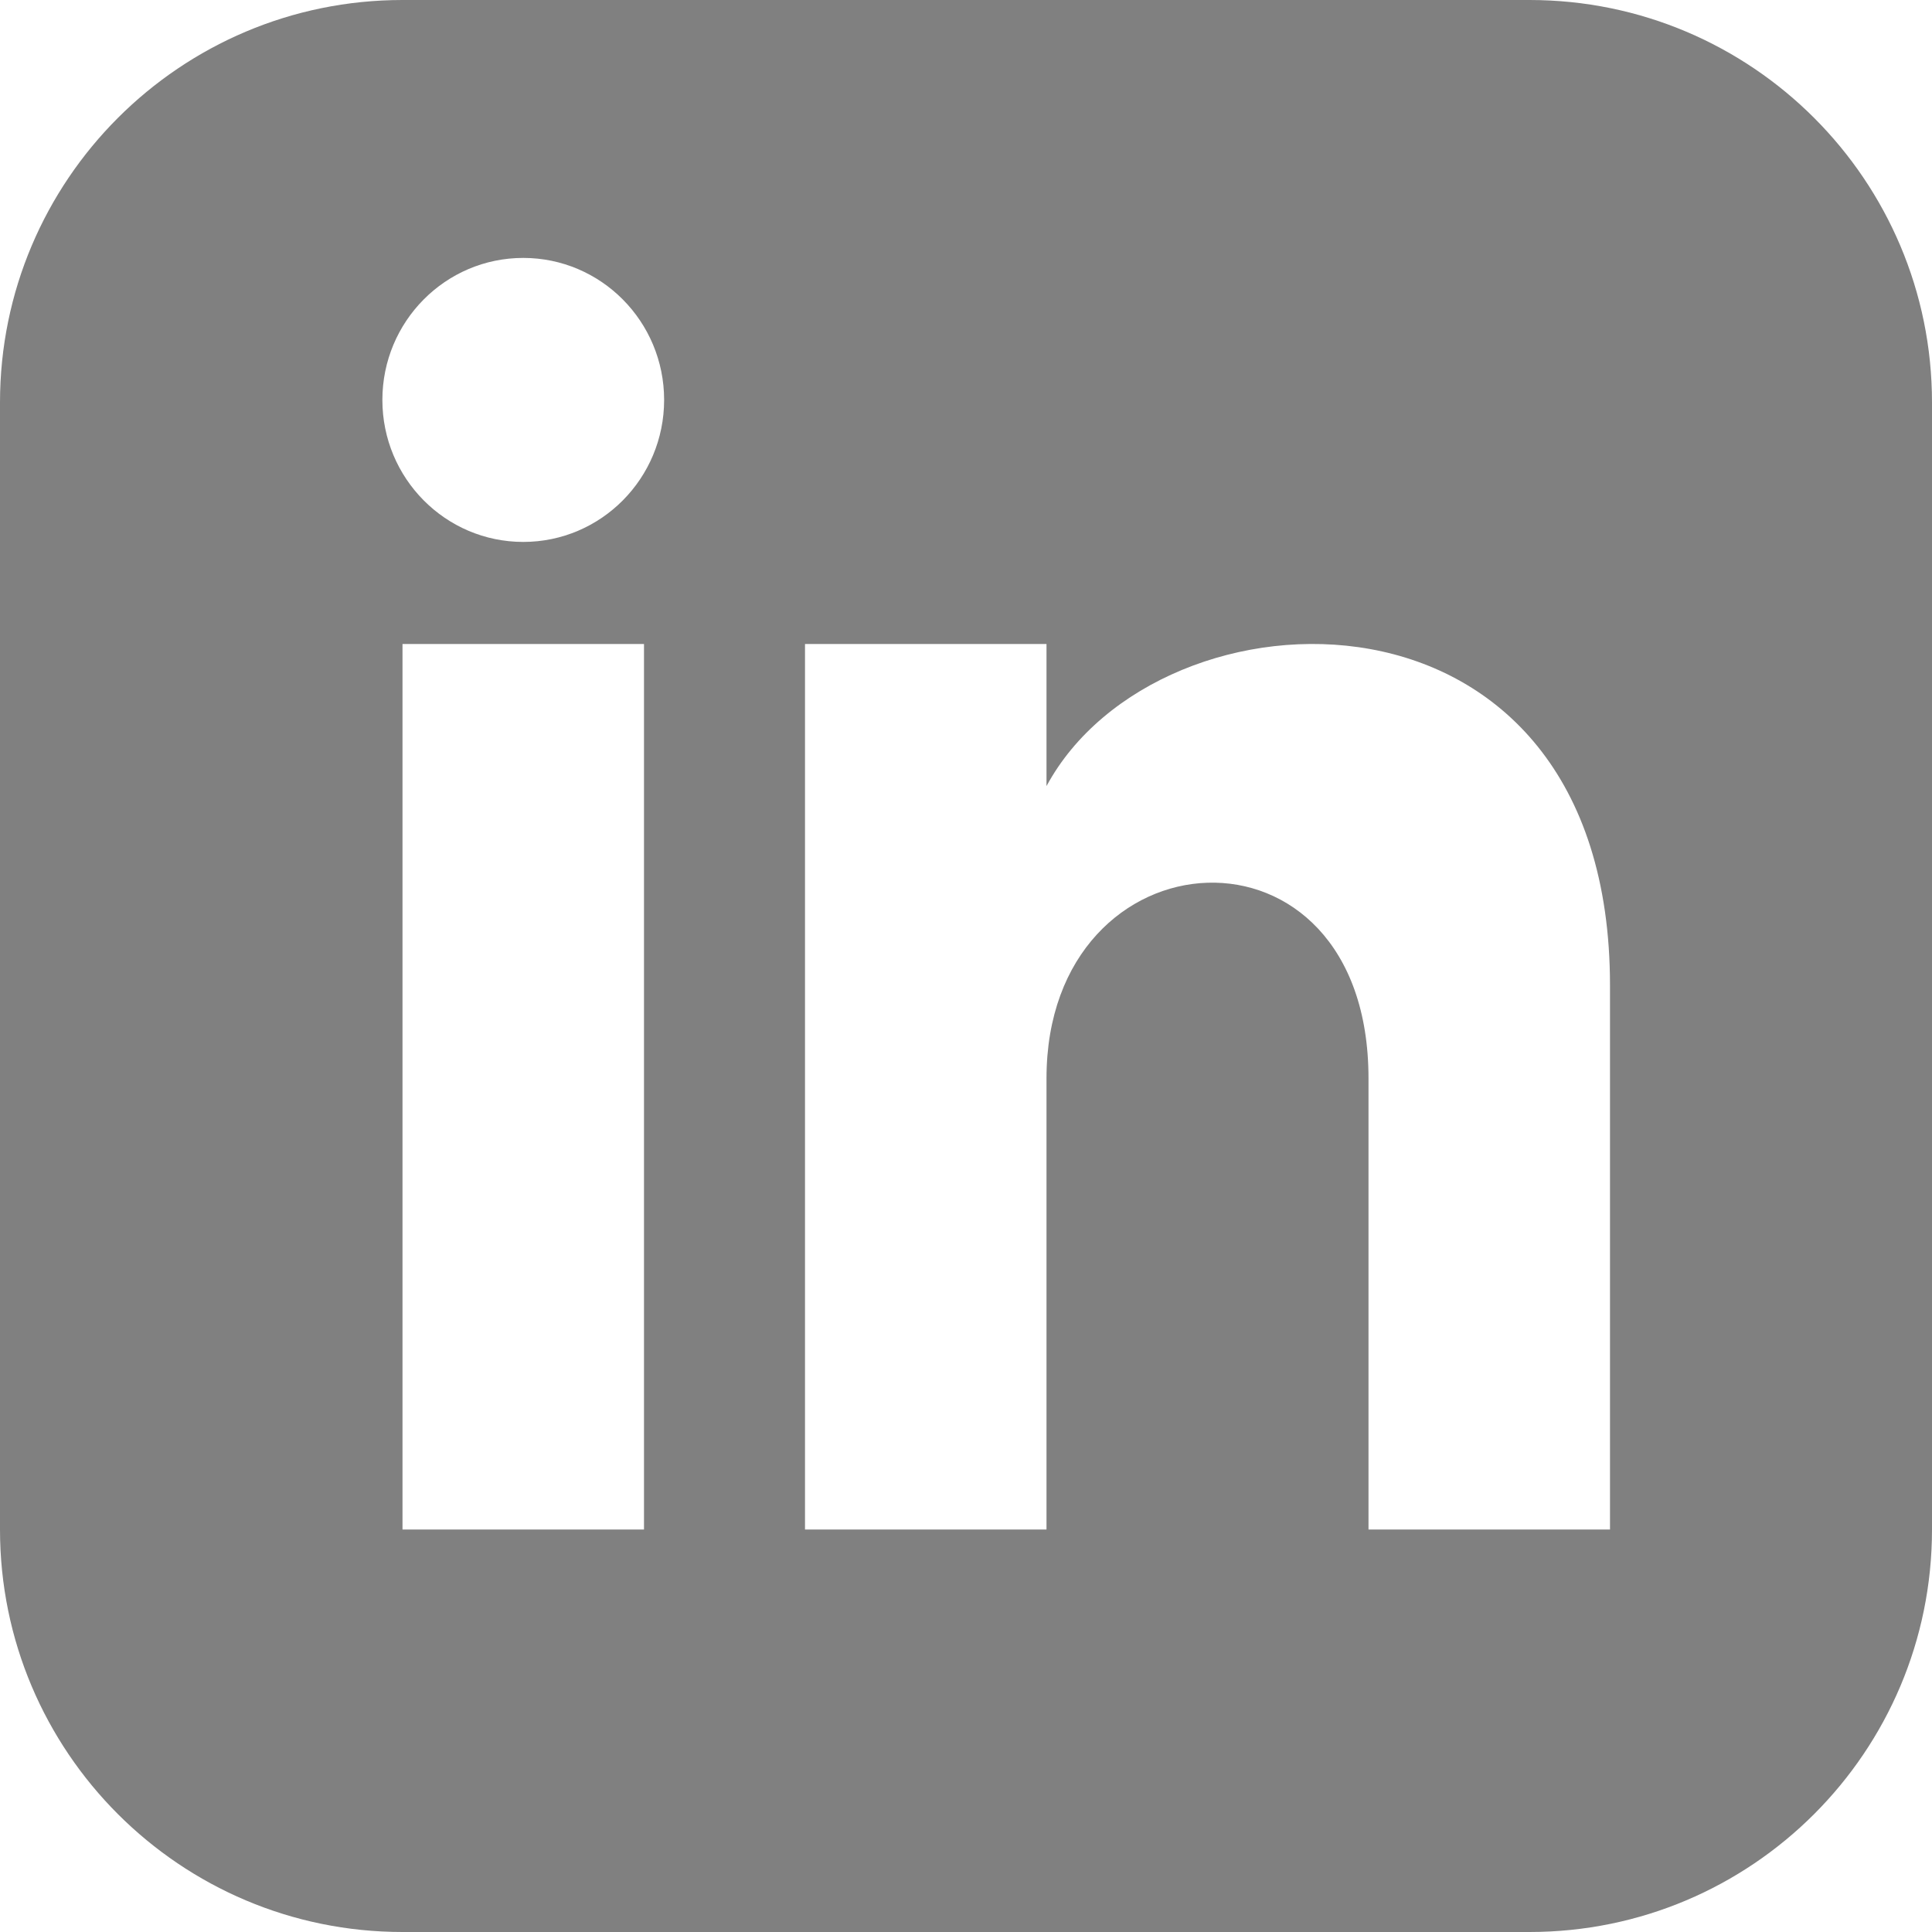
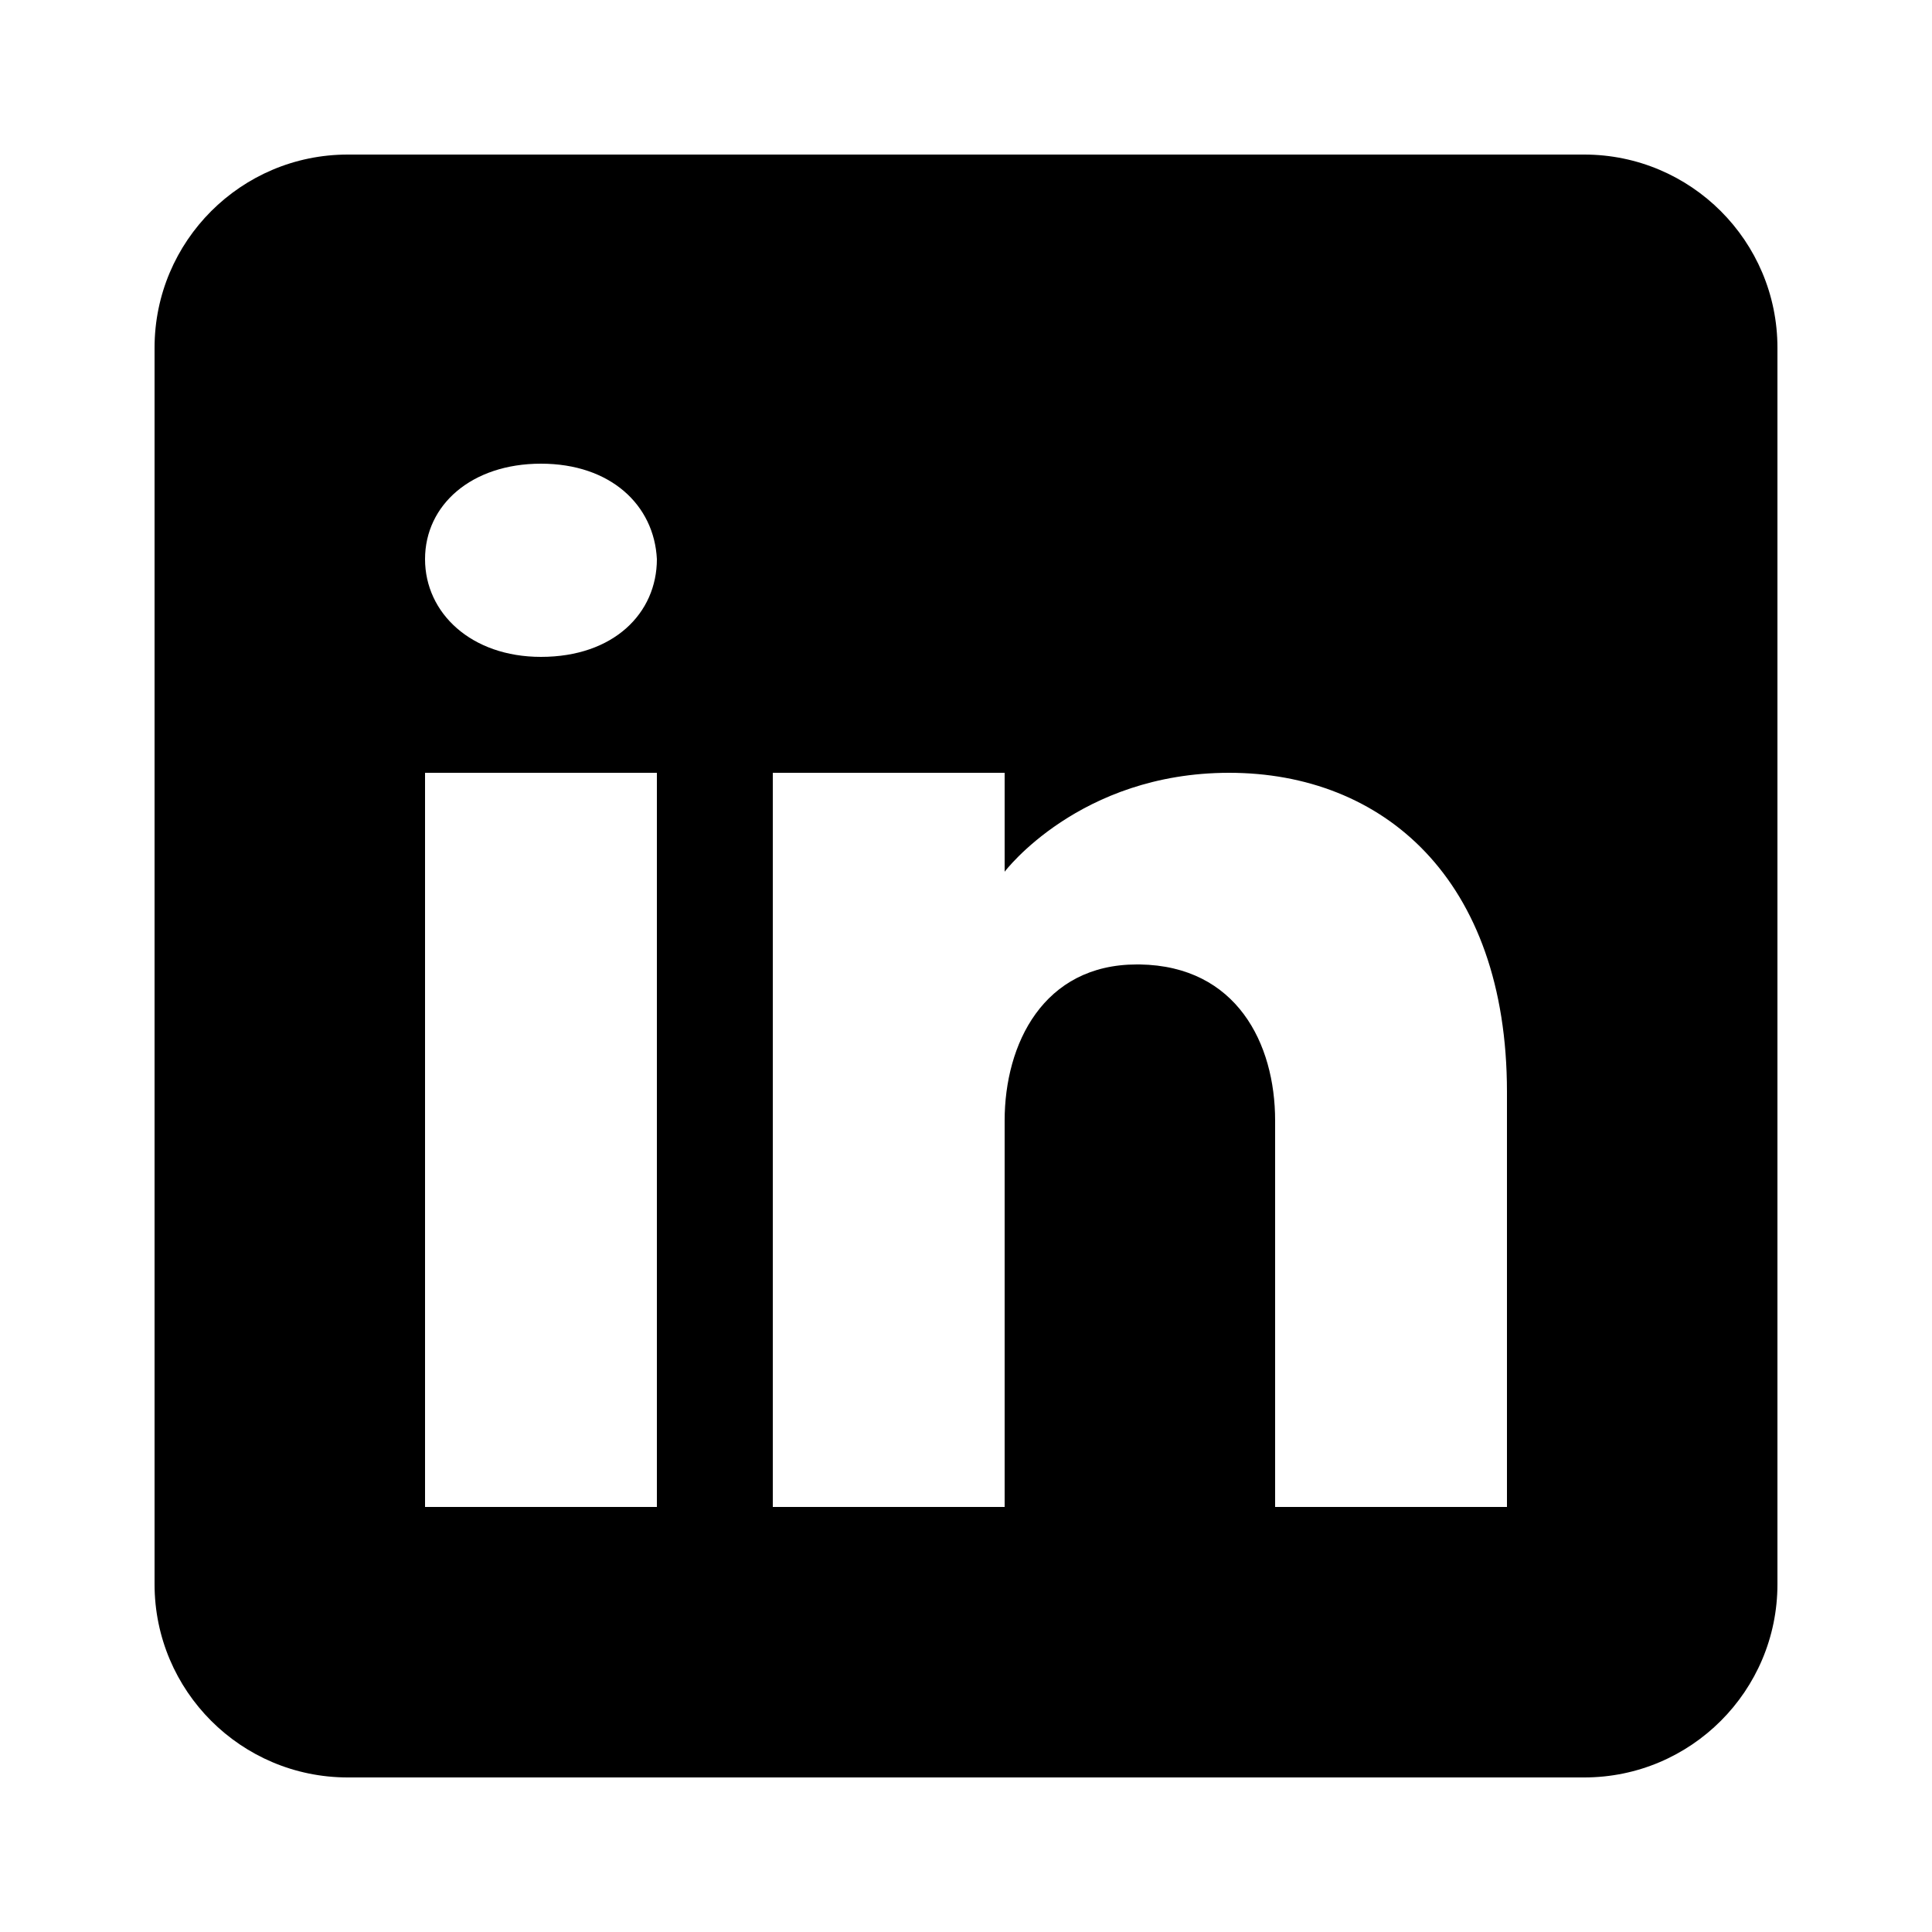
- <svg xmlns="http://www.w3.org/2000/svg" class="social-icon" width="24" height="24" viewBox="0 0 24 24" fill="#808080">
-   <path d="M19 0h-14c-2.761 0-5 2.239-5 5v14c0 2.761 2.239 5 5 5h14c2.762 0 5-2.239 5-5v-14c0-2.761-2.238-5-5-5zm-11 19h-3v-11h3v11zm-1.5-12.268c-.966 0-1.75-.79-1.75-1.764s.784-1.764 1.75-1.764 1.75.79 1.75 1.764-.783 1.764-1.75 1.764zm13.5 12.268h-3v-5.604c0-3.368-4-3.113-4 0v5.604h-3v-11h3v1.765c1.396-2.586 7-2.777 7 2.476v6.759z" />
+ <svg xmlns="http://www.w3.org/2000/svg" viewBox="0 0 50 50" width="50px" height="50px">
+   <path d="M41,4H9C6.24,4,4,6.24,4,9v32c0,2.76,2.24,5,5,5h32c2.76,0,5-2.24,5-5V9C46,6.24,43.76,4,41,4z M17,20v19h-6V20H17z M11,14.47c0-1.4,1.2-2.47,3-2.47s2.93,1.07,3,2.47c0,1.4-1.12,2.53-3,2.53C12.2,17,11,15.87,11,14.47z M39,39h-6c0,0,0-9.26,0-10 c0-2-1-4-3.5-4.04h-0.08C27,24.96,26,27.02,26,29c0,0.91,0,10,0,10h-6V20h6v2.56c0,0,1.93-2.56,5.81-2.56 c3.97,0,7.19,2.73,7.19,8.26V39z" />
</svg>
